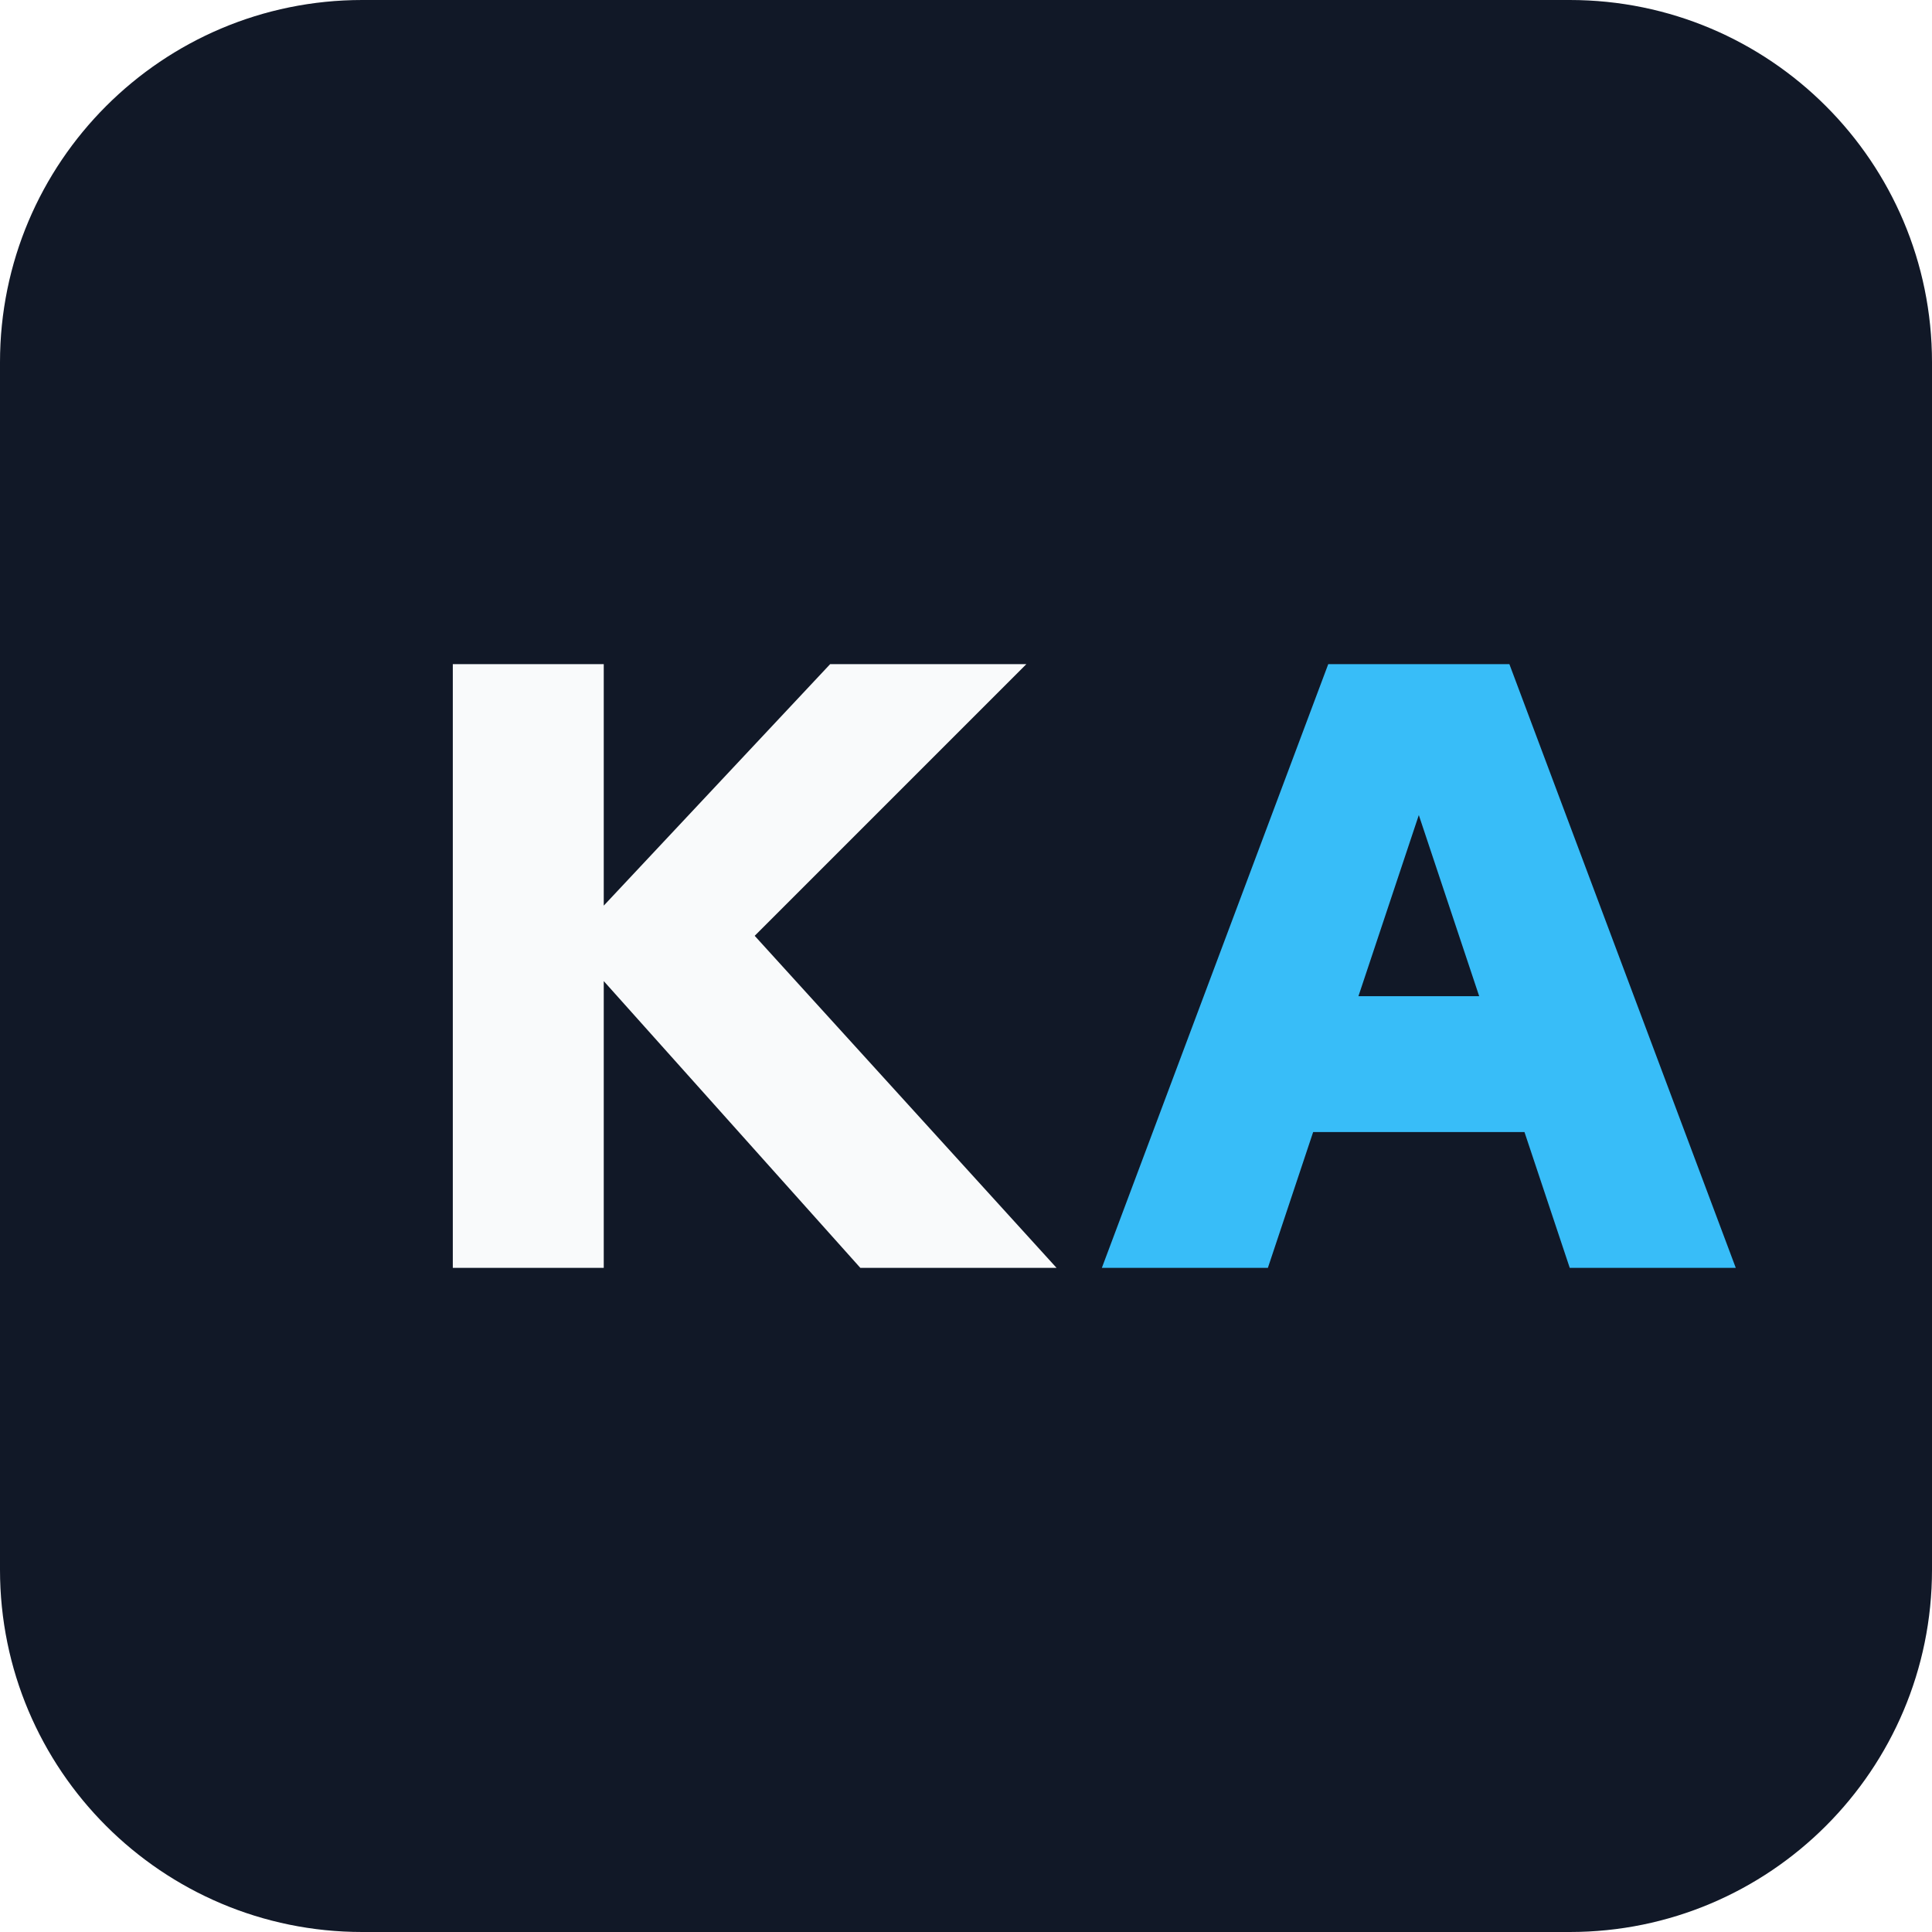
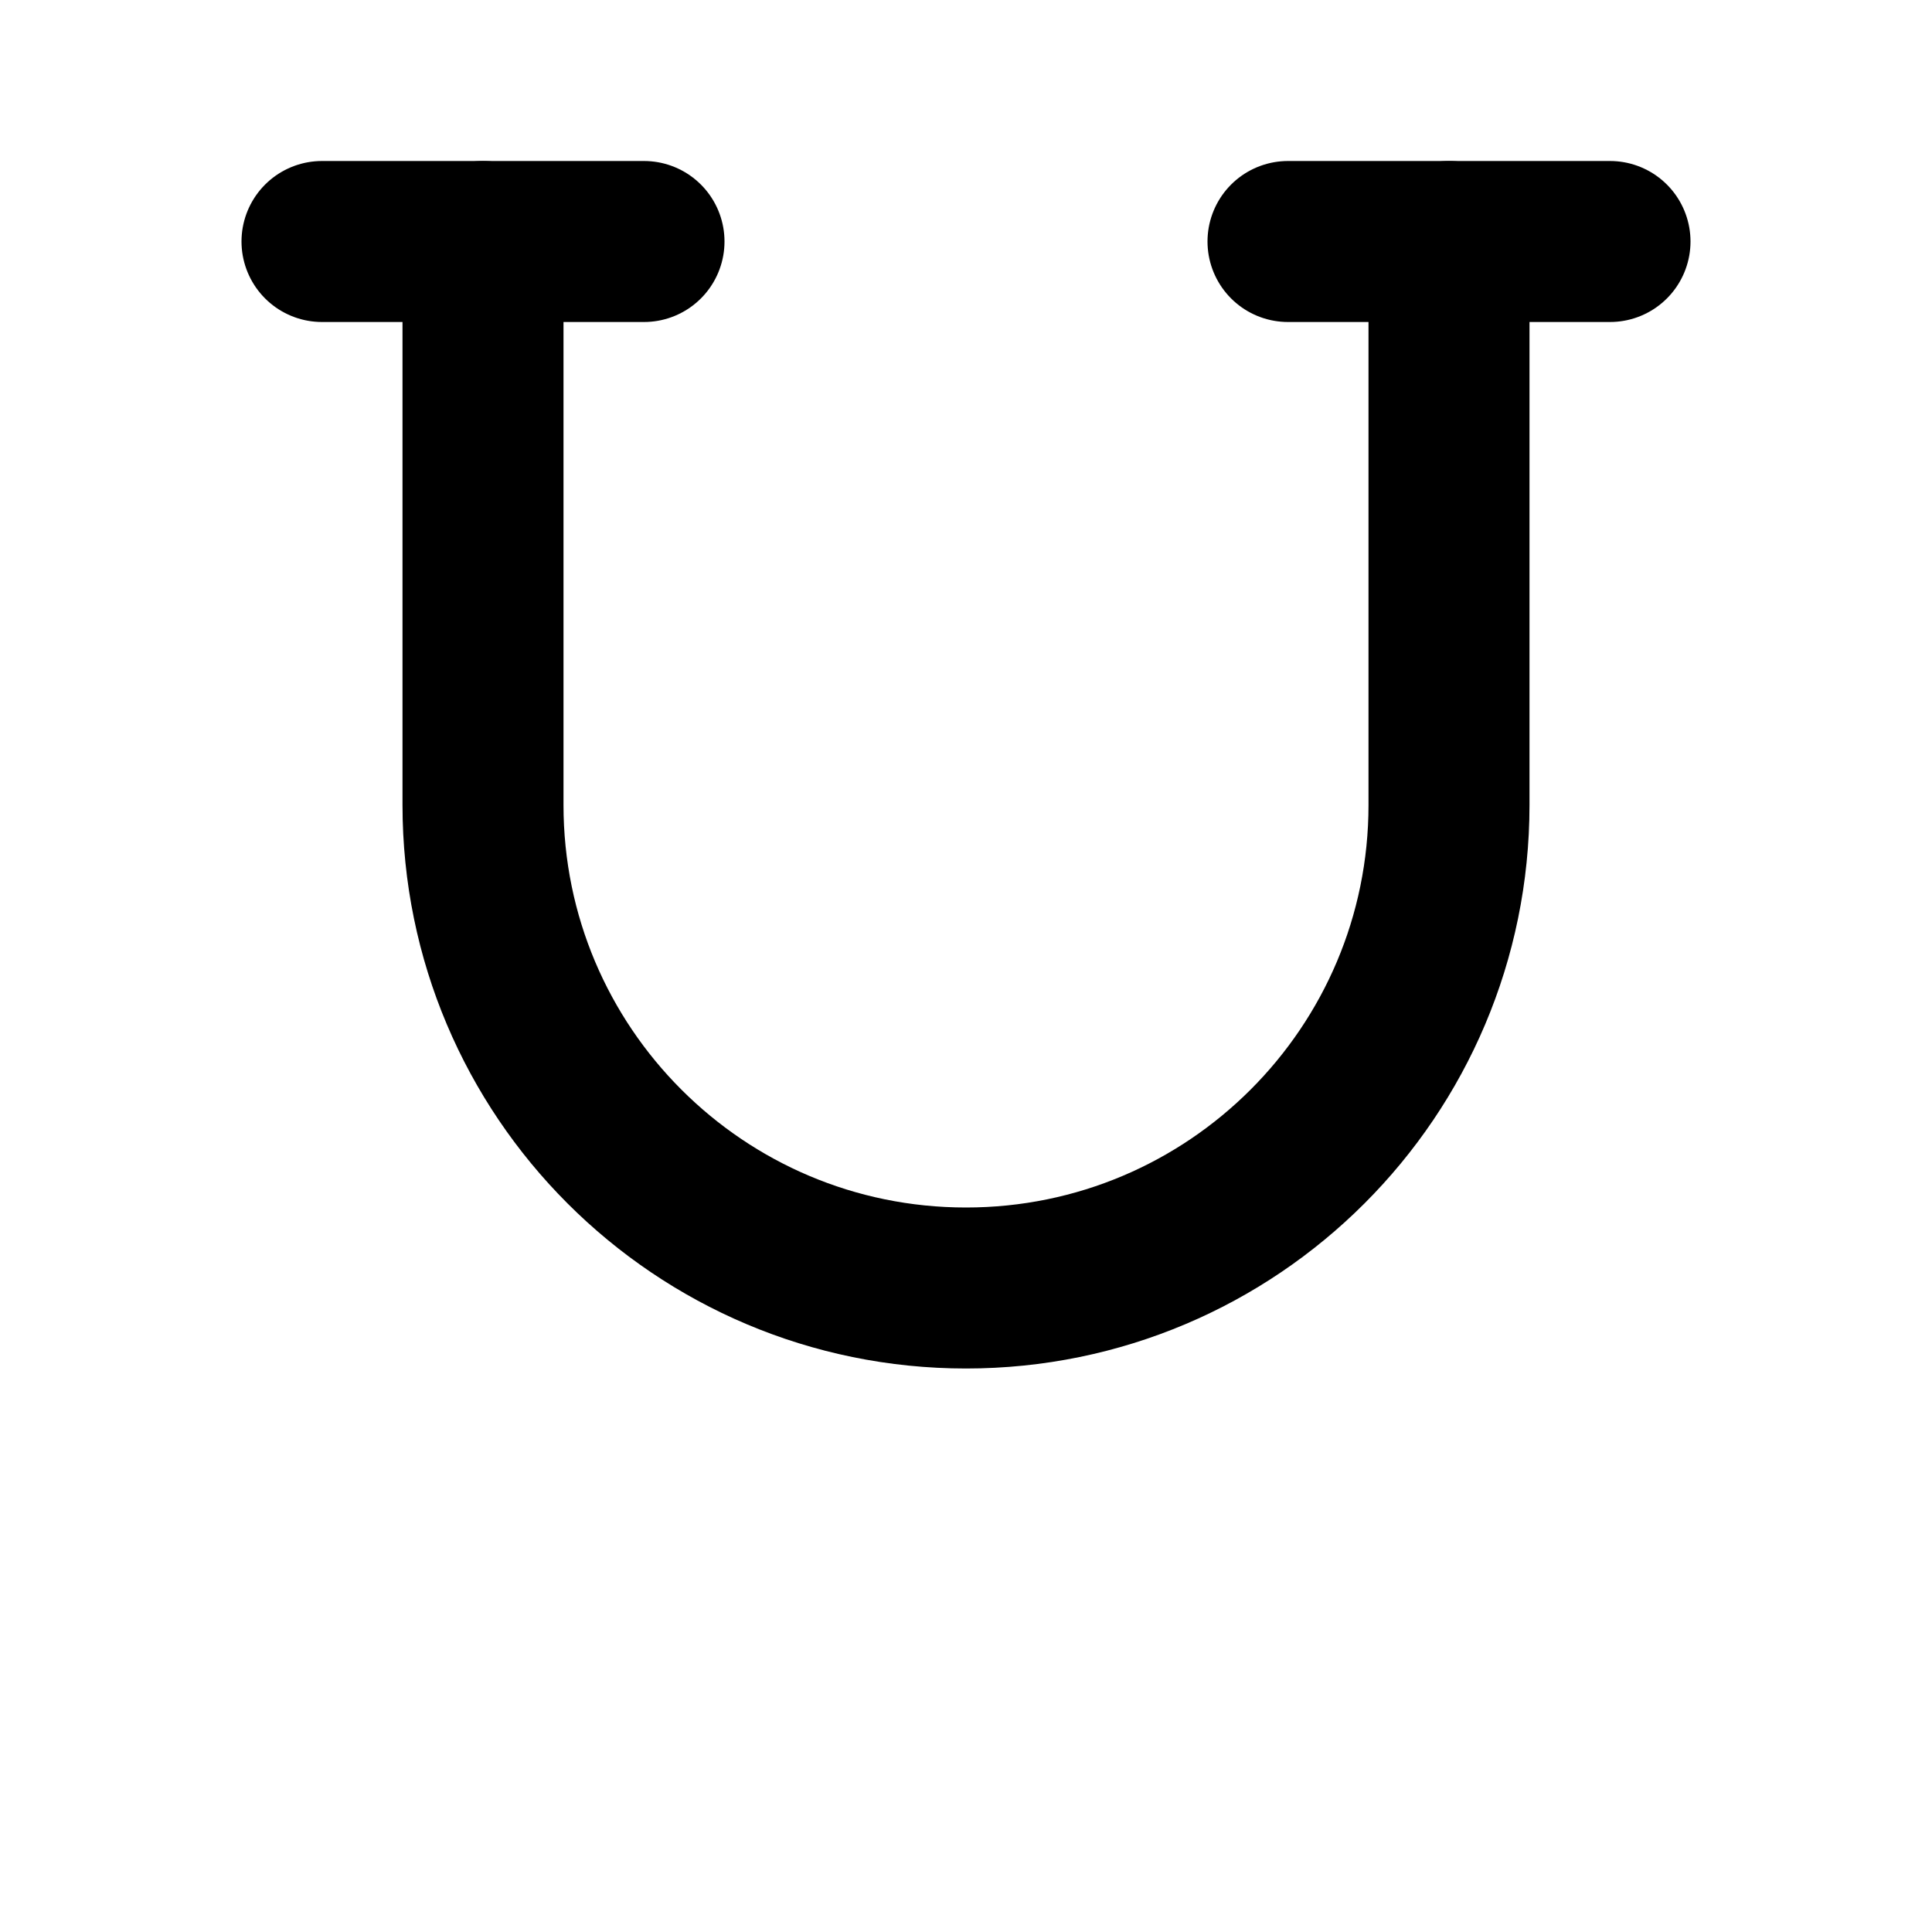
- <svg xmlns="http://www.w3.org/2000/svg" width="128" height="128" viewBox="0 0 128 128" fill="none">
-   <rect width="128" height="128" rx="24" fill="#111827" />
-   <path d="M30 84V44H40V60L55 44H68L50 62L70 84H57L40 65V84H30Z" fill="#F9FAFB" />
-   <path d="M73 84L88 44H100L115 84H104L101 75H87L84 84H73ZM90 66H98L94 54L90 66Z" fill="#38BDF8" />
+ <svg xmlns="http://www.w3.org/2000/svg" width="24" height="24" viewBox="0 0 24 24" fill="none">
+   <path d="M6 3v7a6 6 0 0 0 12 0V3" stroke="currentColor" stroke-width="2" stroke-linecap="round" stroke-linejoin="round" />
+   <path d="M4 3h4M16 3h4" stroke="currentColor" stroke-width="2" stroke-linecap="round" />
</svg>
